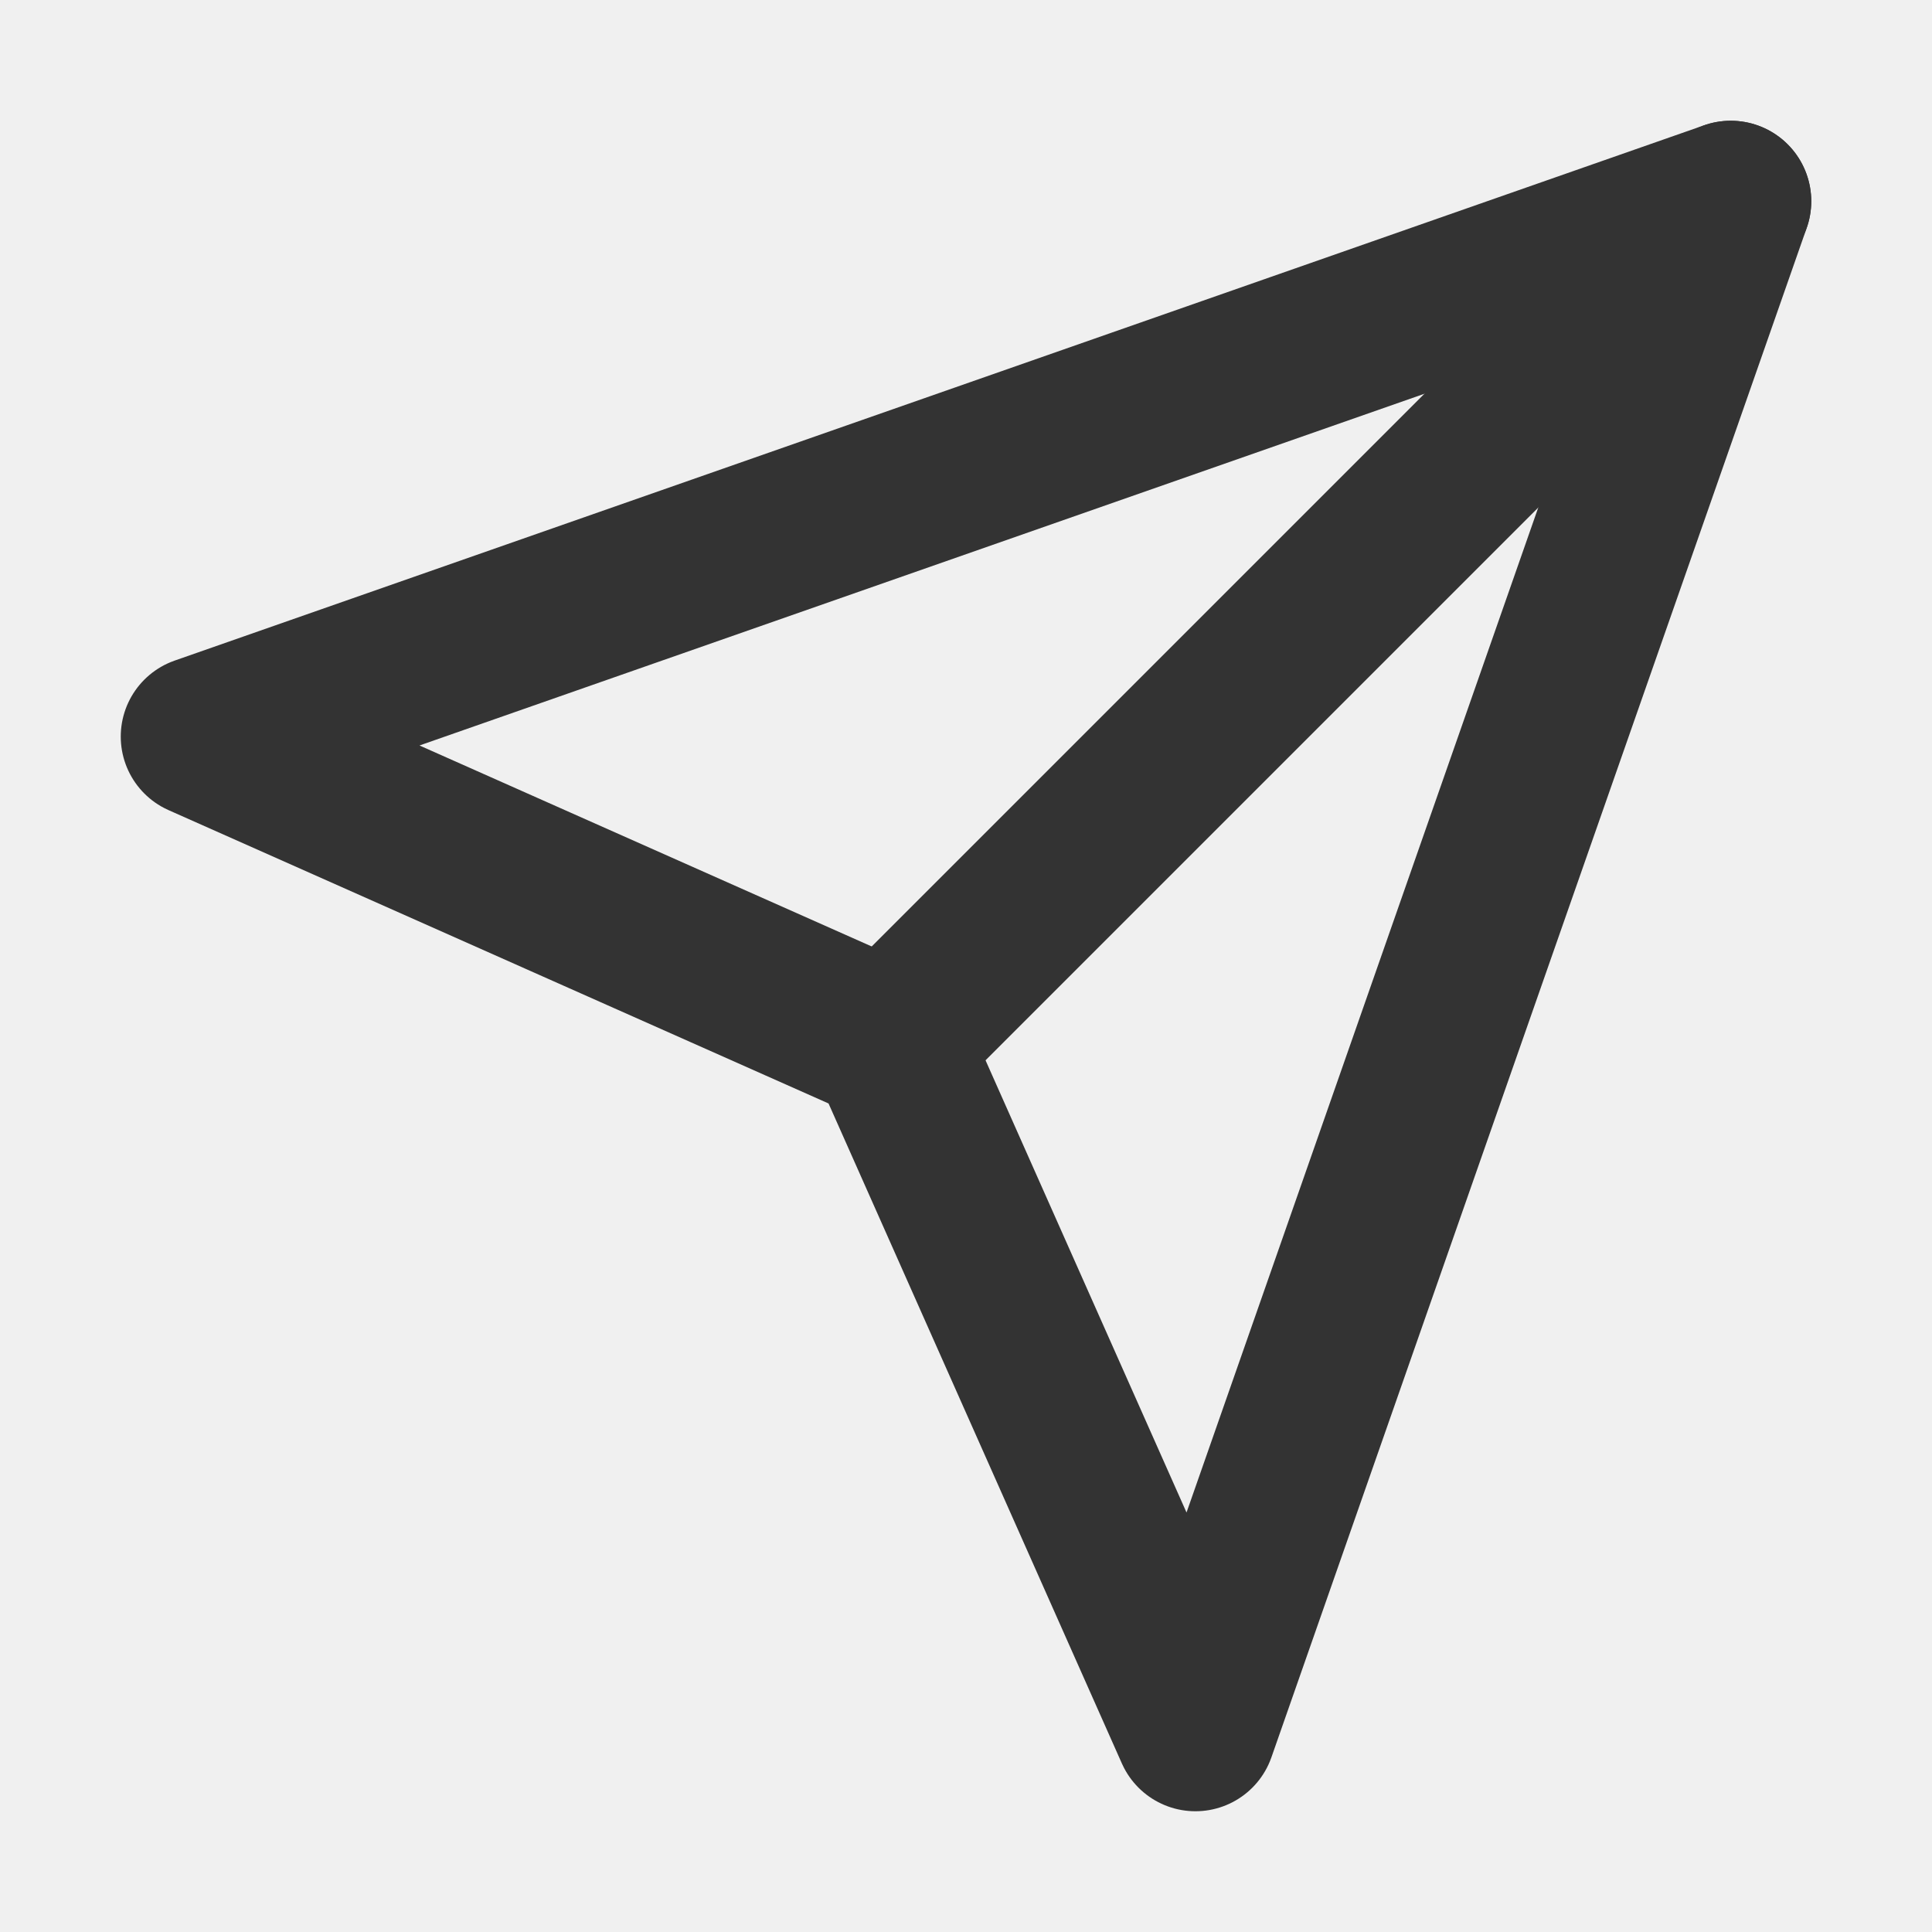
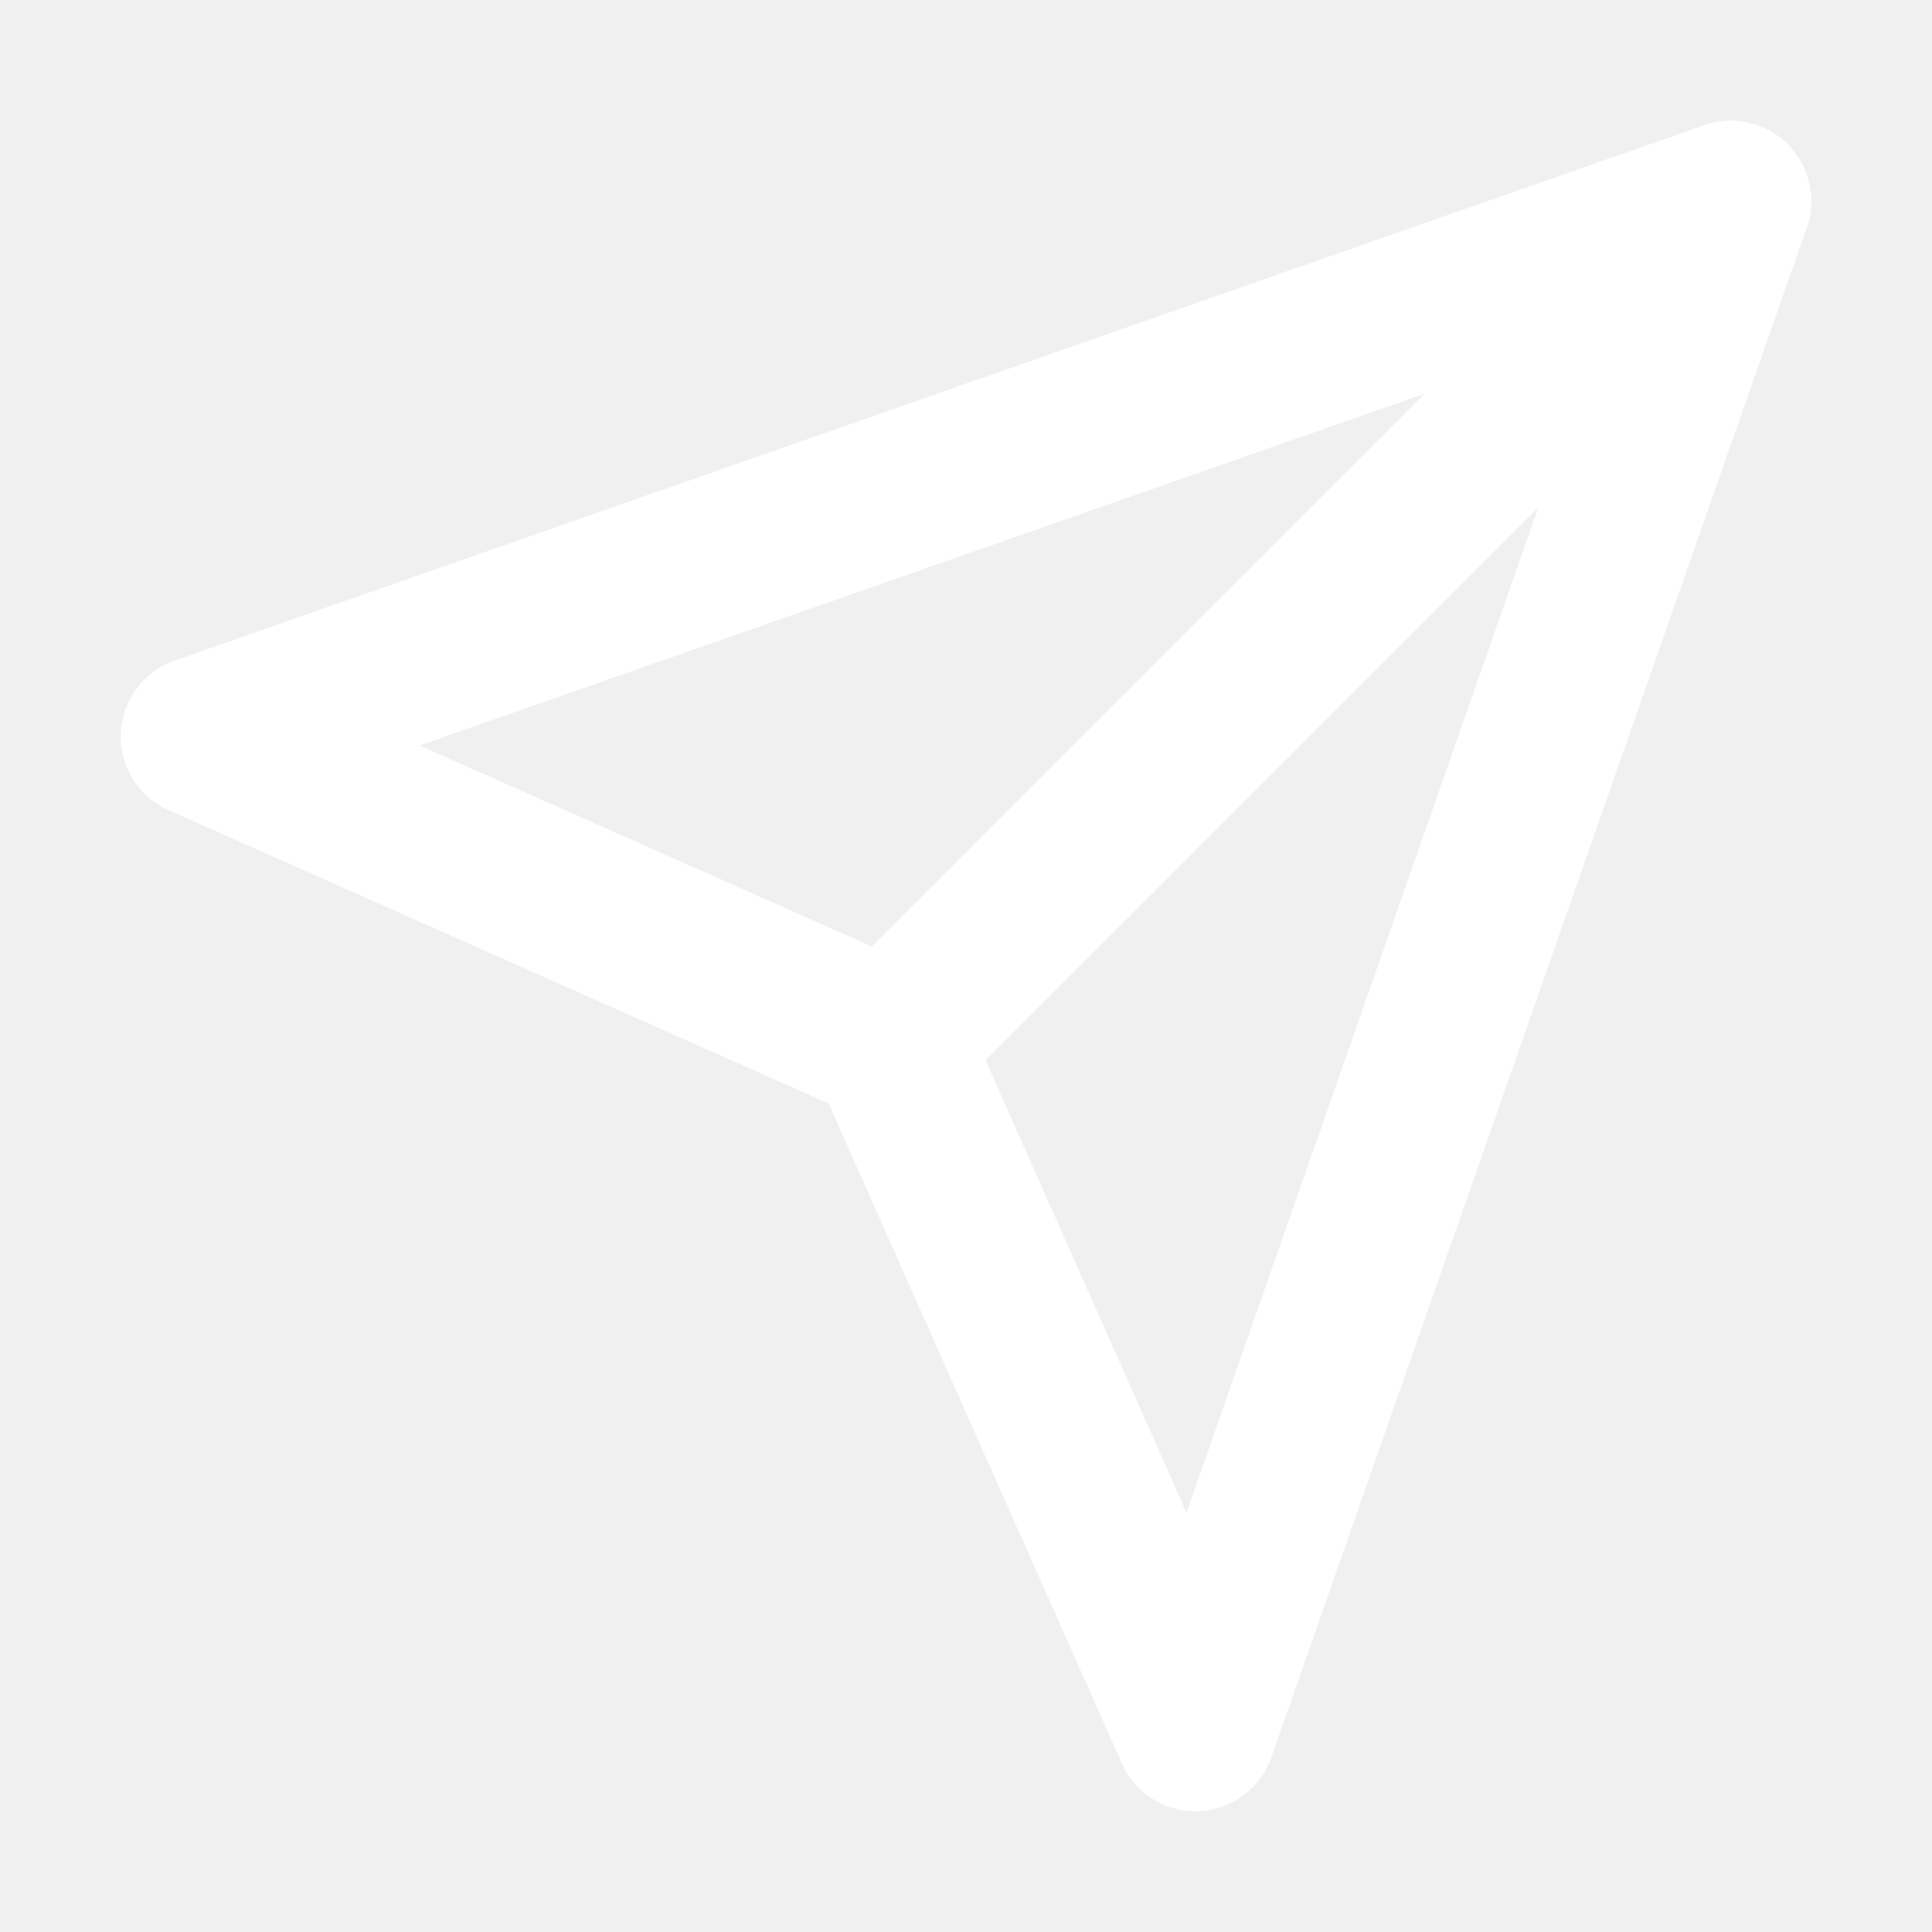
<svg xmlns="http://www.w3.org/2000/svg" width="20" height="20" viewBox="0 0 48 48" fill="none">
-   <path d="M43 5L29.7 43L22.1 25.9L5 18.3L43 5Z" stroke="#333" stroke-width="4" stroke-linejoin="round" />
-   <path d="M43 5L22.1 25.9" stroke="#333" stroke-width="4" stroke-linecap="round" stroke-linejoin="round" />
+   <path d="M43 5L29.7 43L22.1 25.9L5 18.3L43 5Z" stroke="#fff" stroke-width="4" stroke-linejoin="round" />
+   <path d="M43 5L22.1 25.9" stroke="#fff" stroke-width="4" stroke-linecap="round" stroke-linejoin="round" />
</svg>
